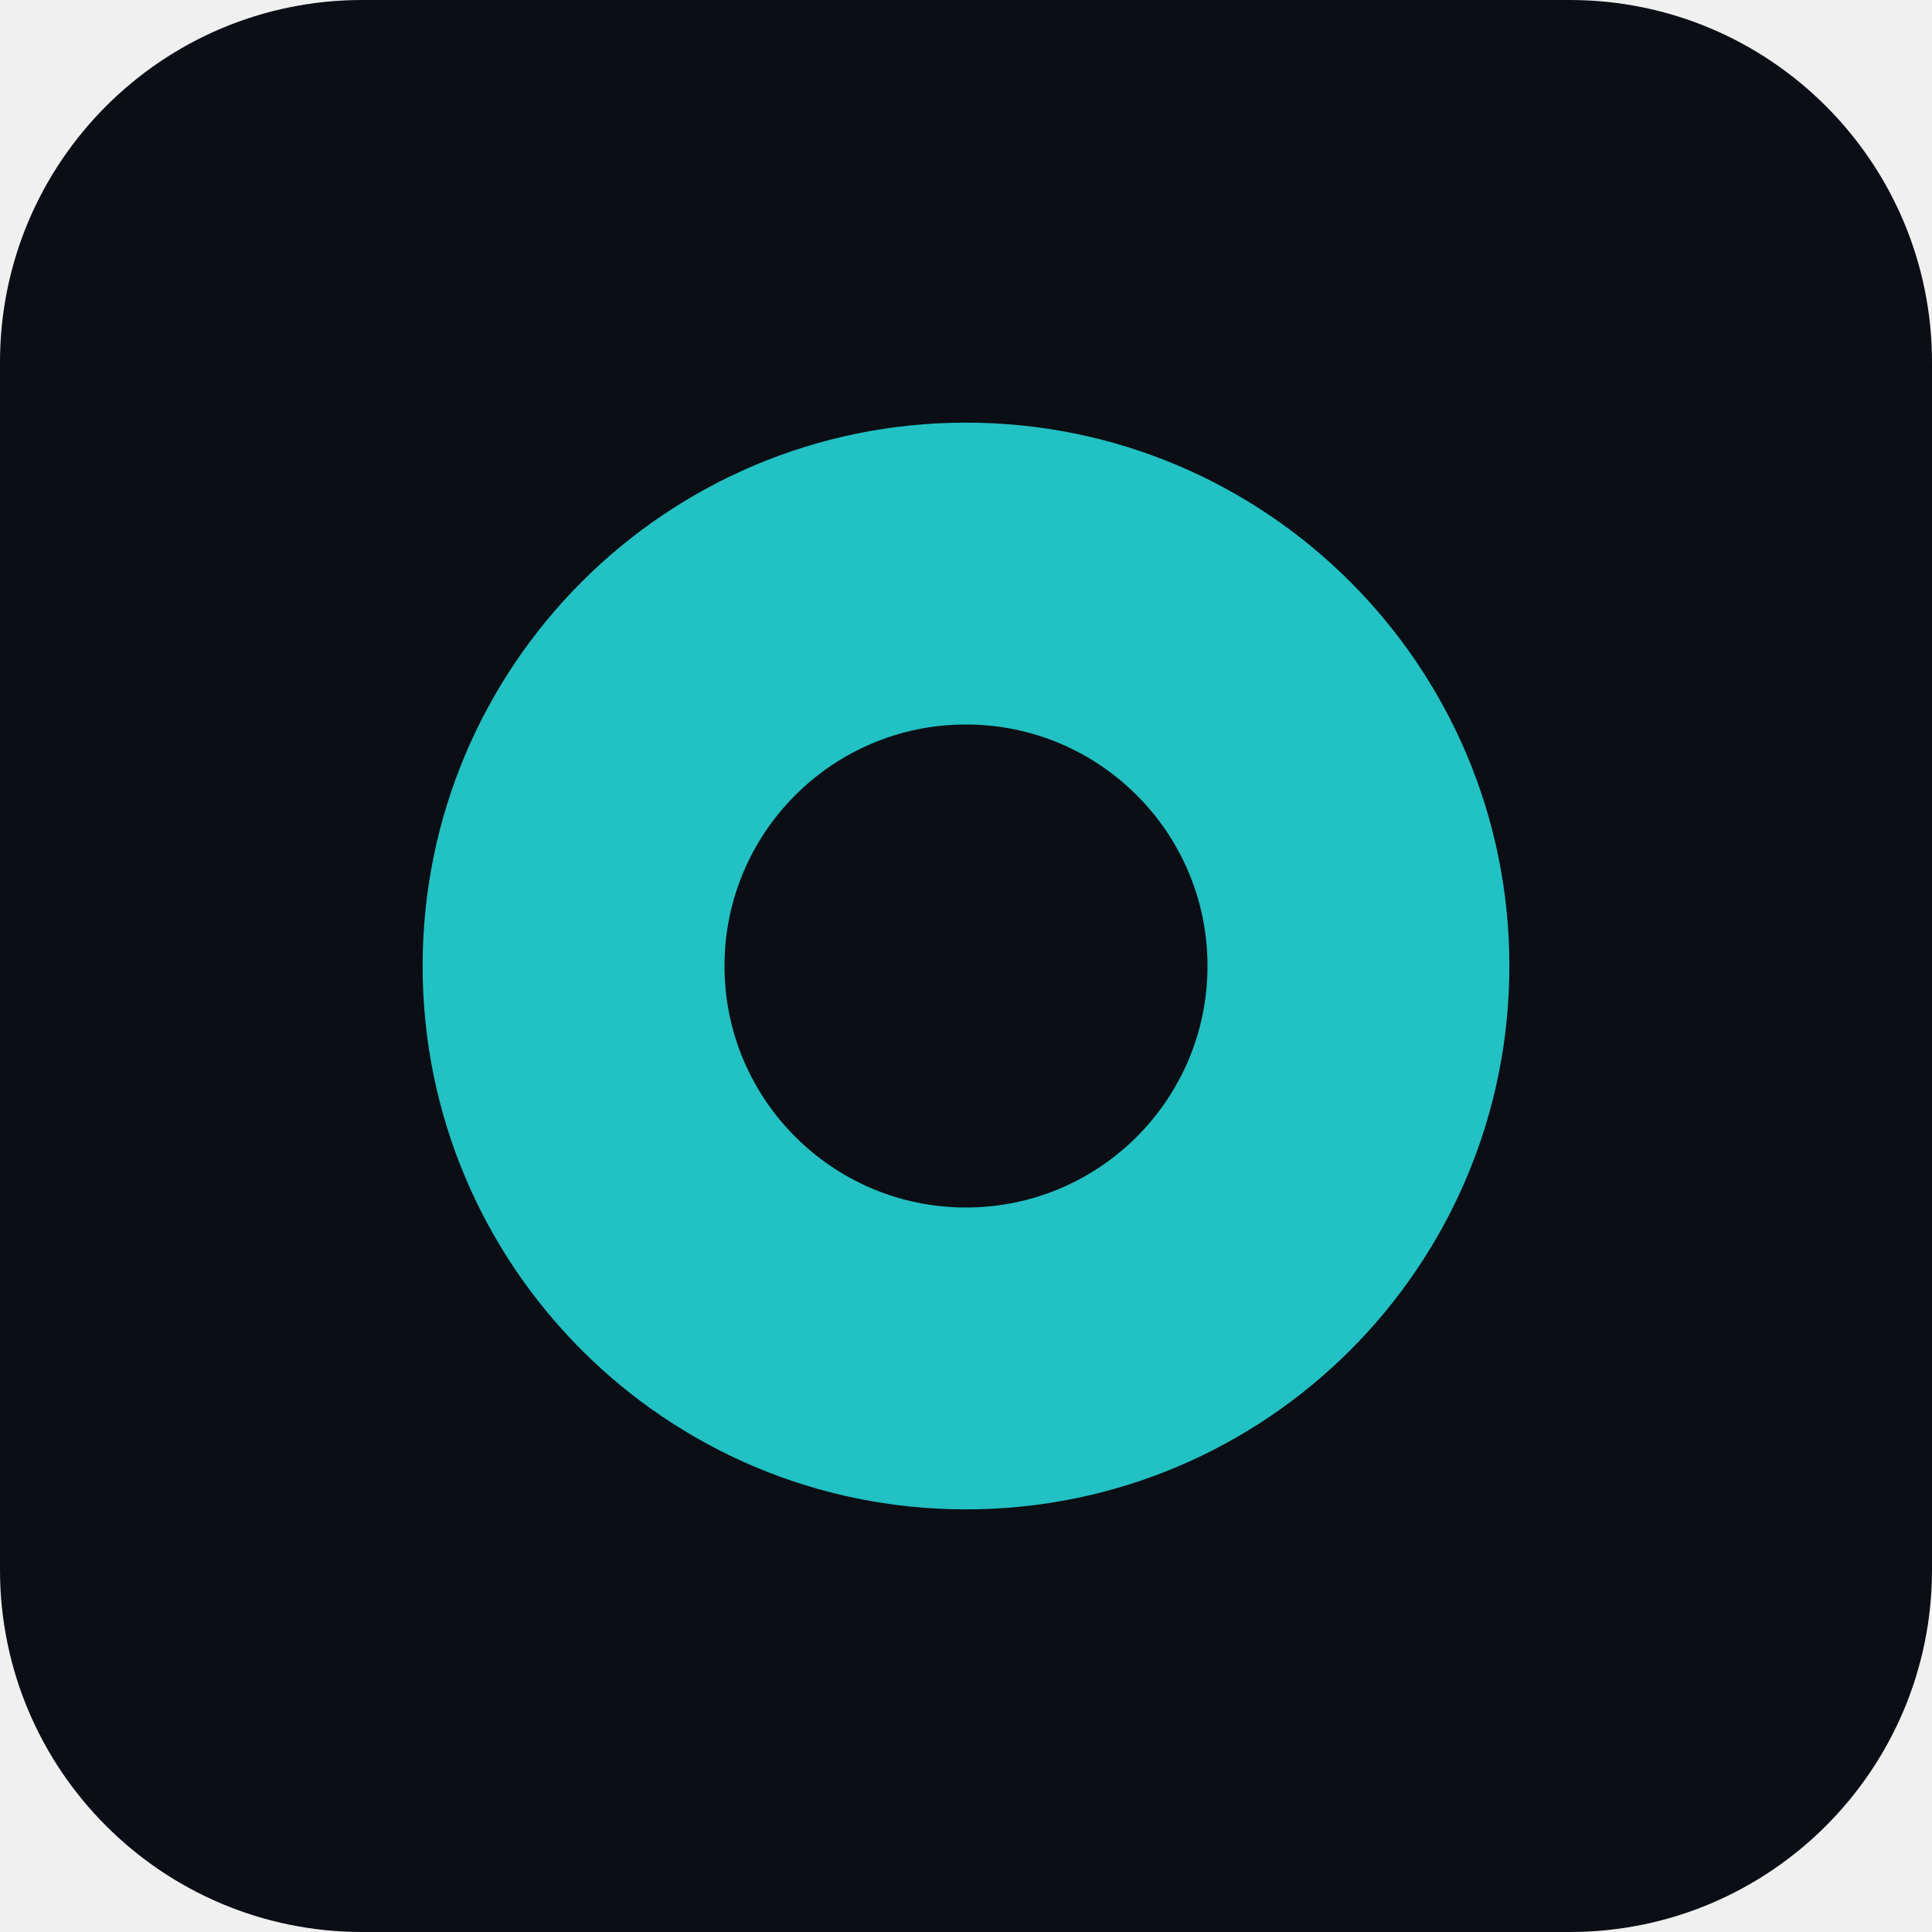
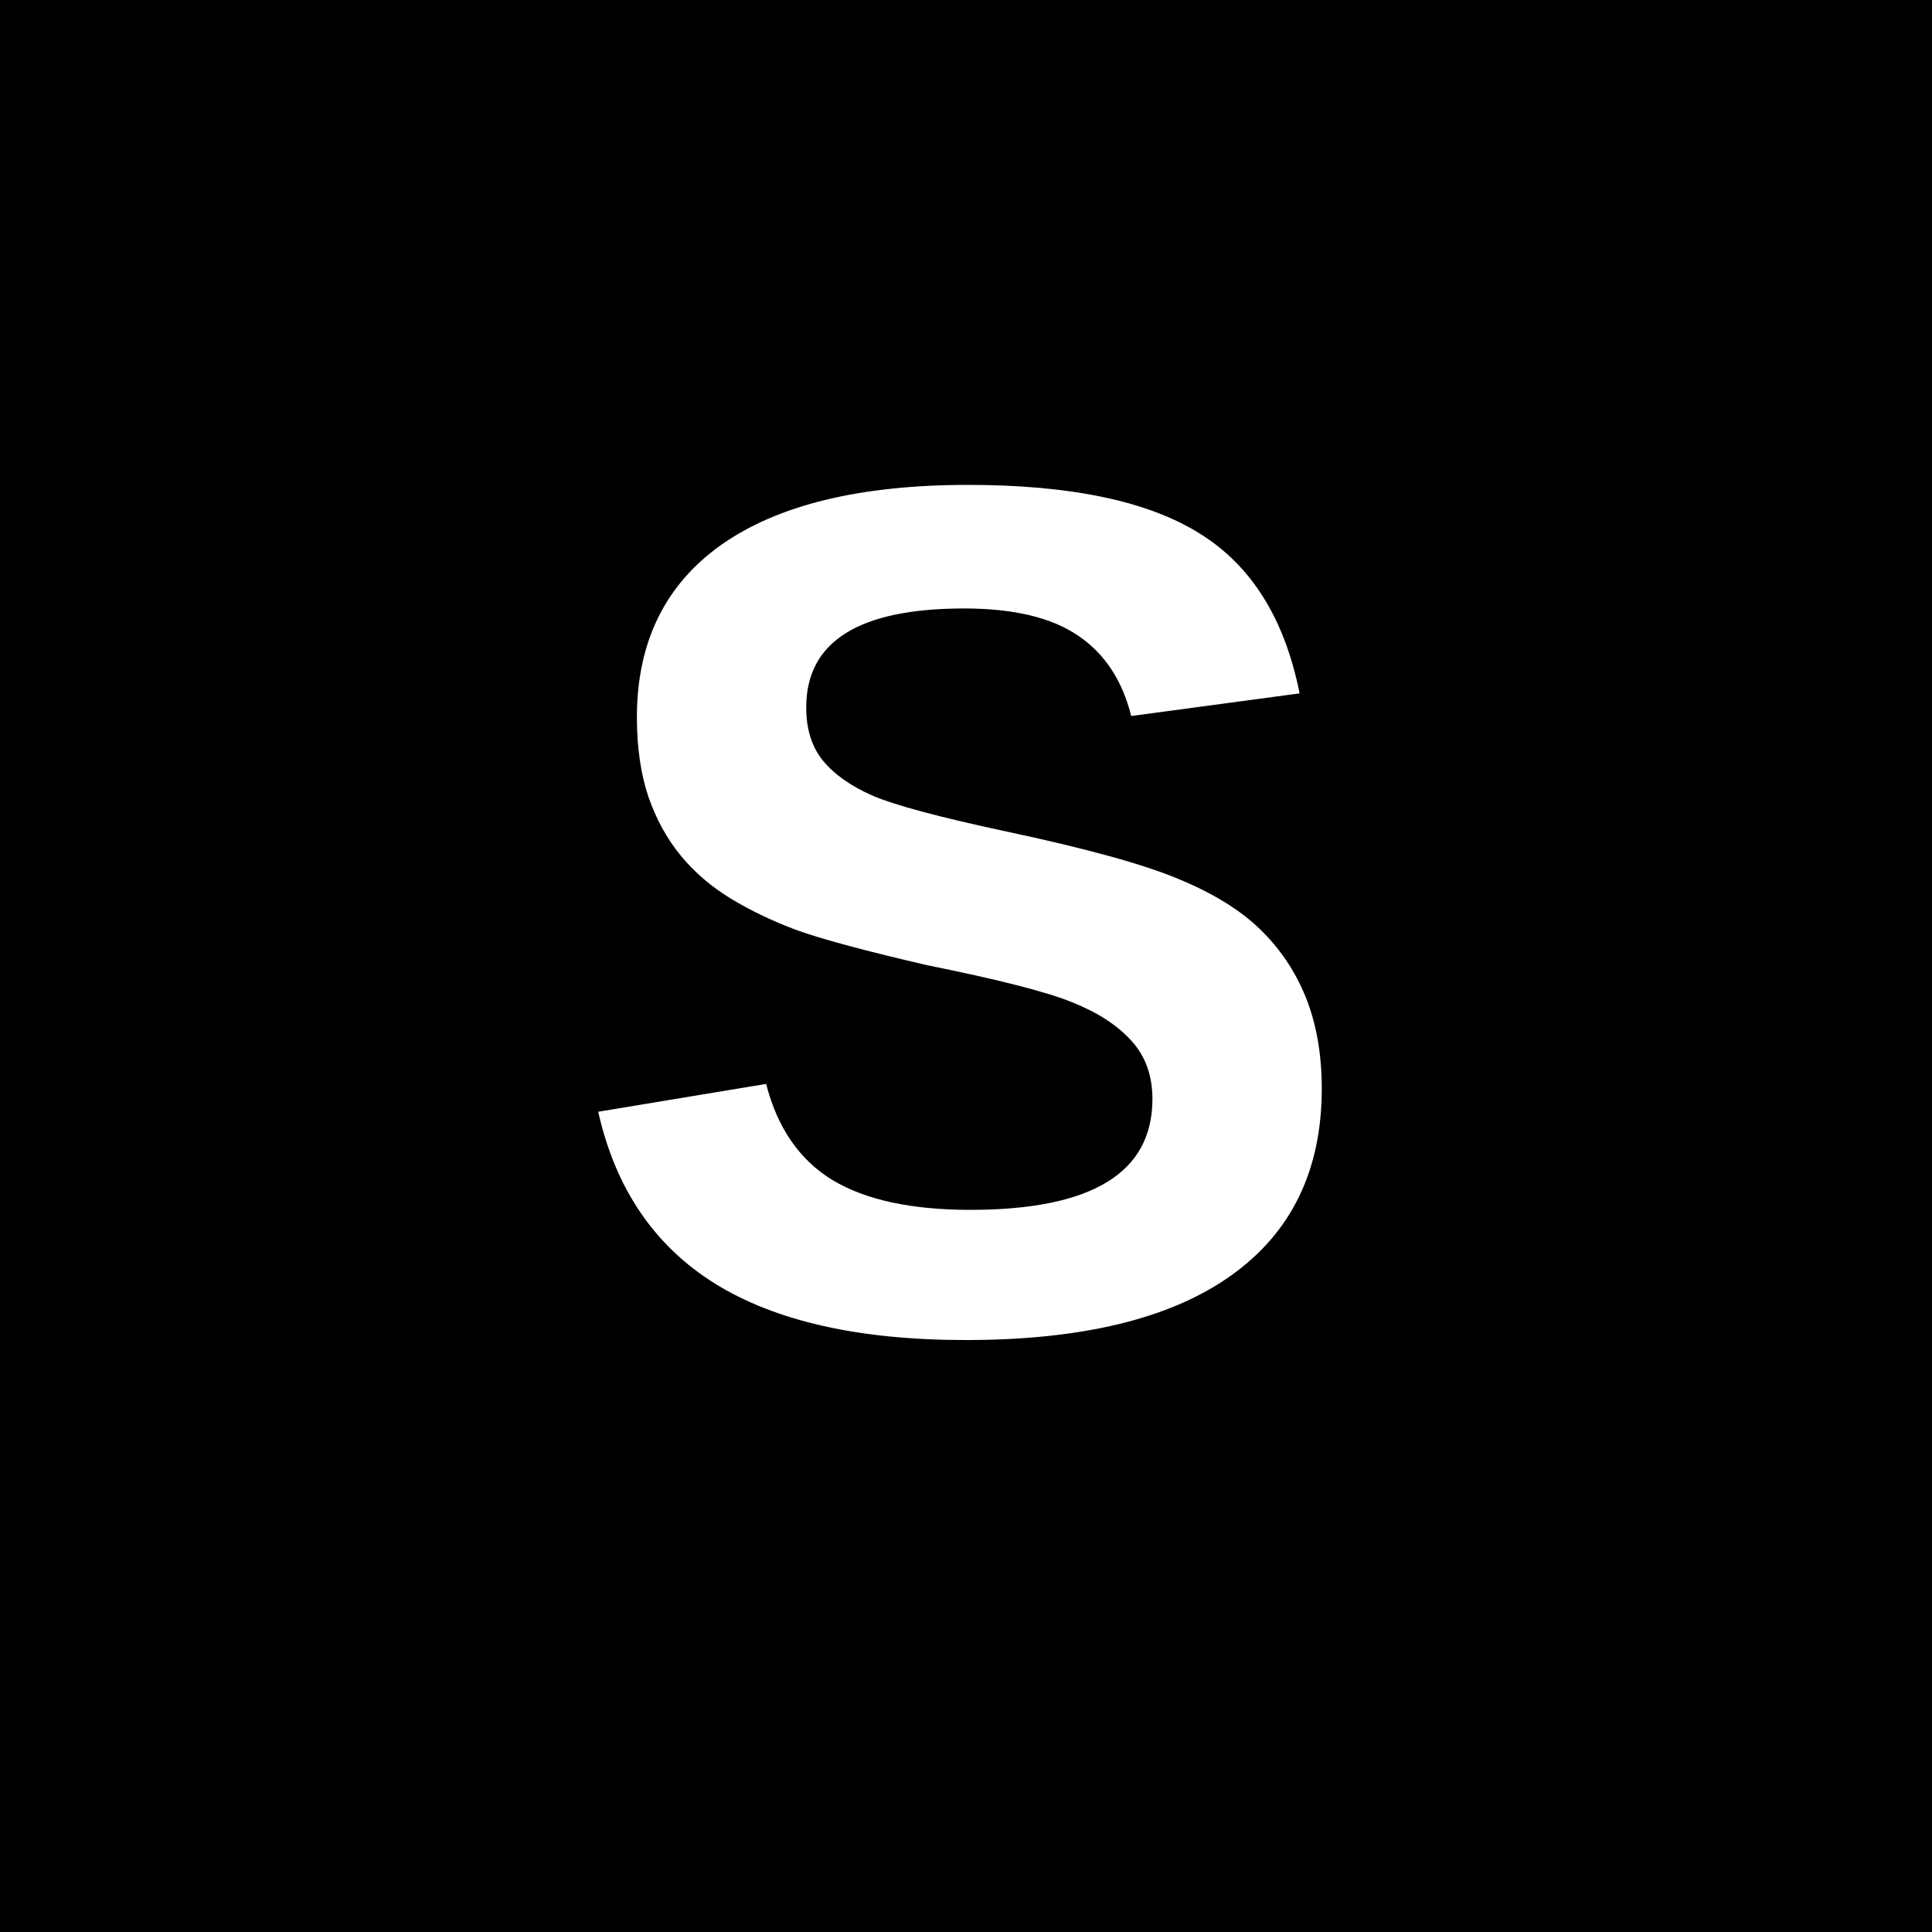
<svg xmlns="http://www.w3.org/2000/svg" viewBox="0 0 64 64">
-   <rect width="64" height="64" rx="12" fill="#0b0e14" />
-   <circle cx="32" cy="32" r="18" fill="#22c1c3" />
-   <circle cx="32" cy="32" r="8" fill="#0b0e14" />
+   <rect width="64" height="64" fill="#000000" />
+   <text x="32" y="44" text-anchor="middle" font-family="Arial, Helvetica, sans-serif" font-size="40" font-weight="700" fill="#ffffff">
+     S
+   </text>
</svg>
